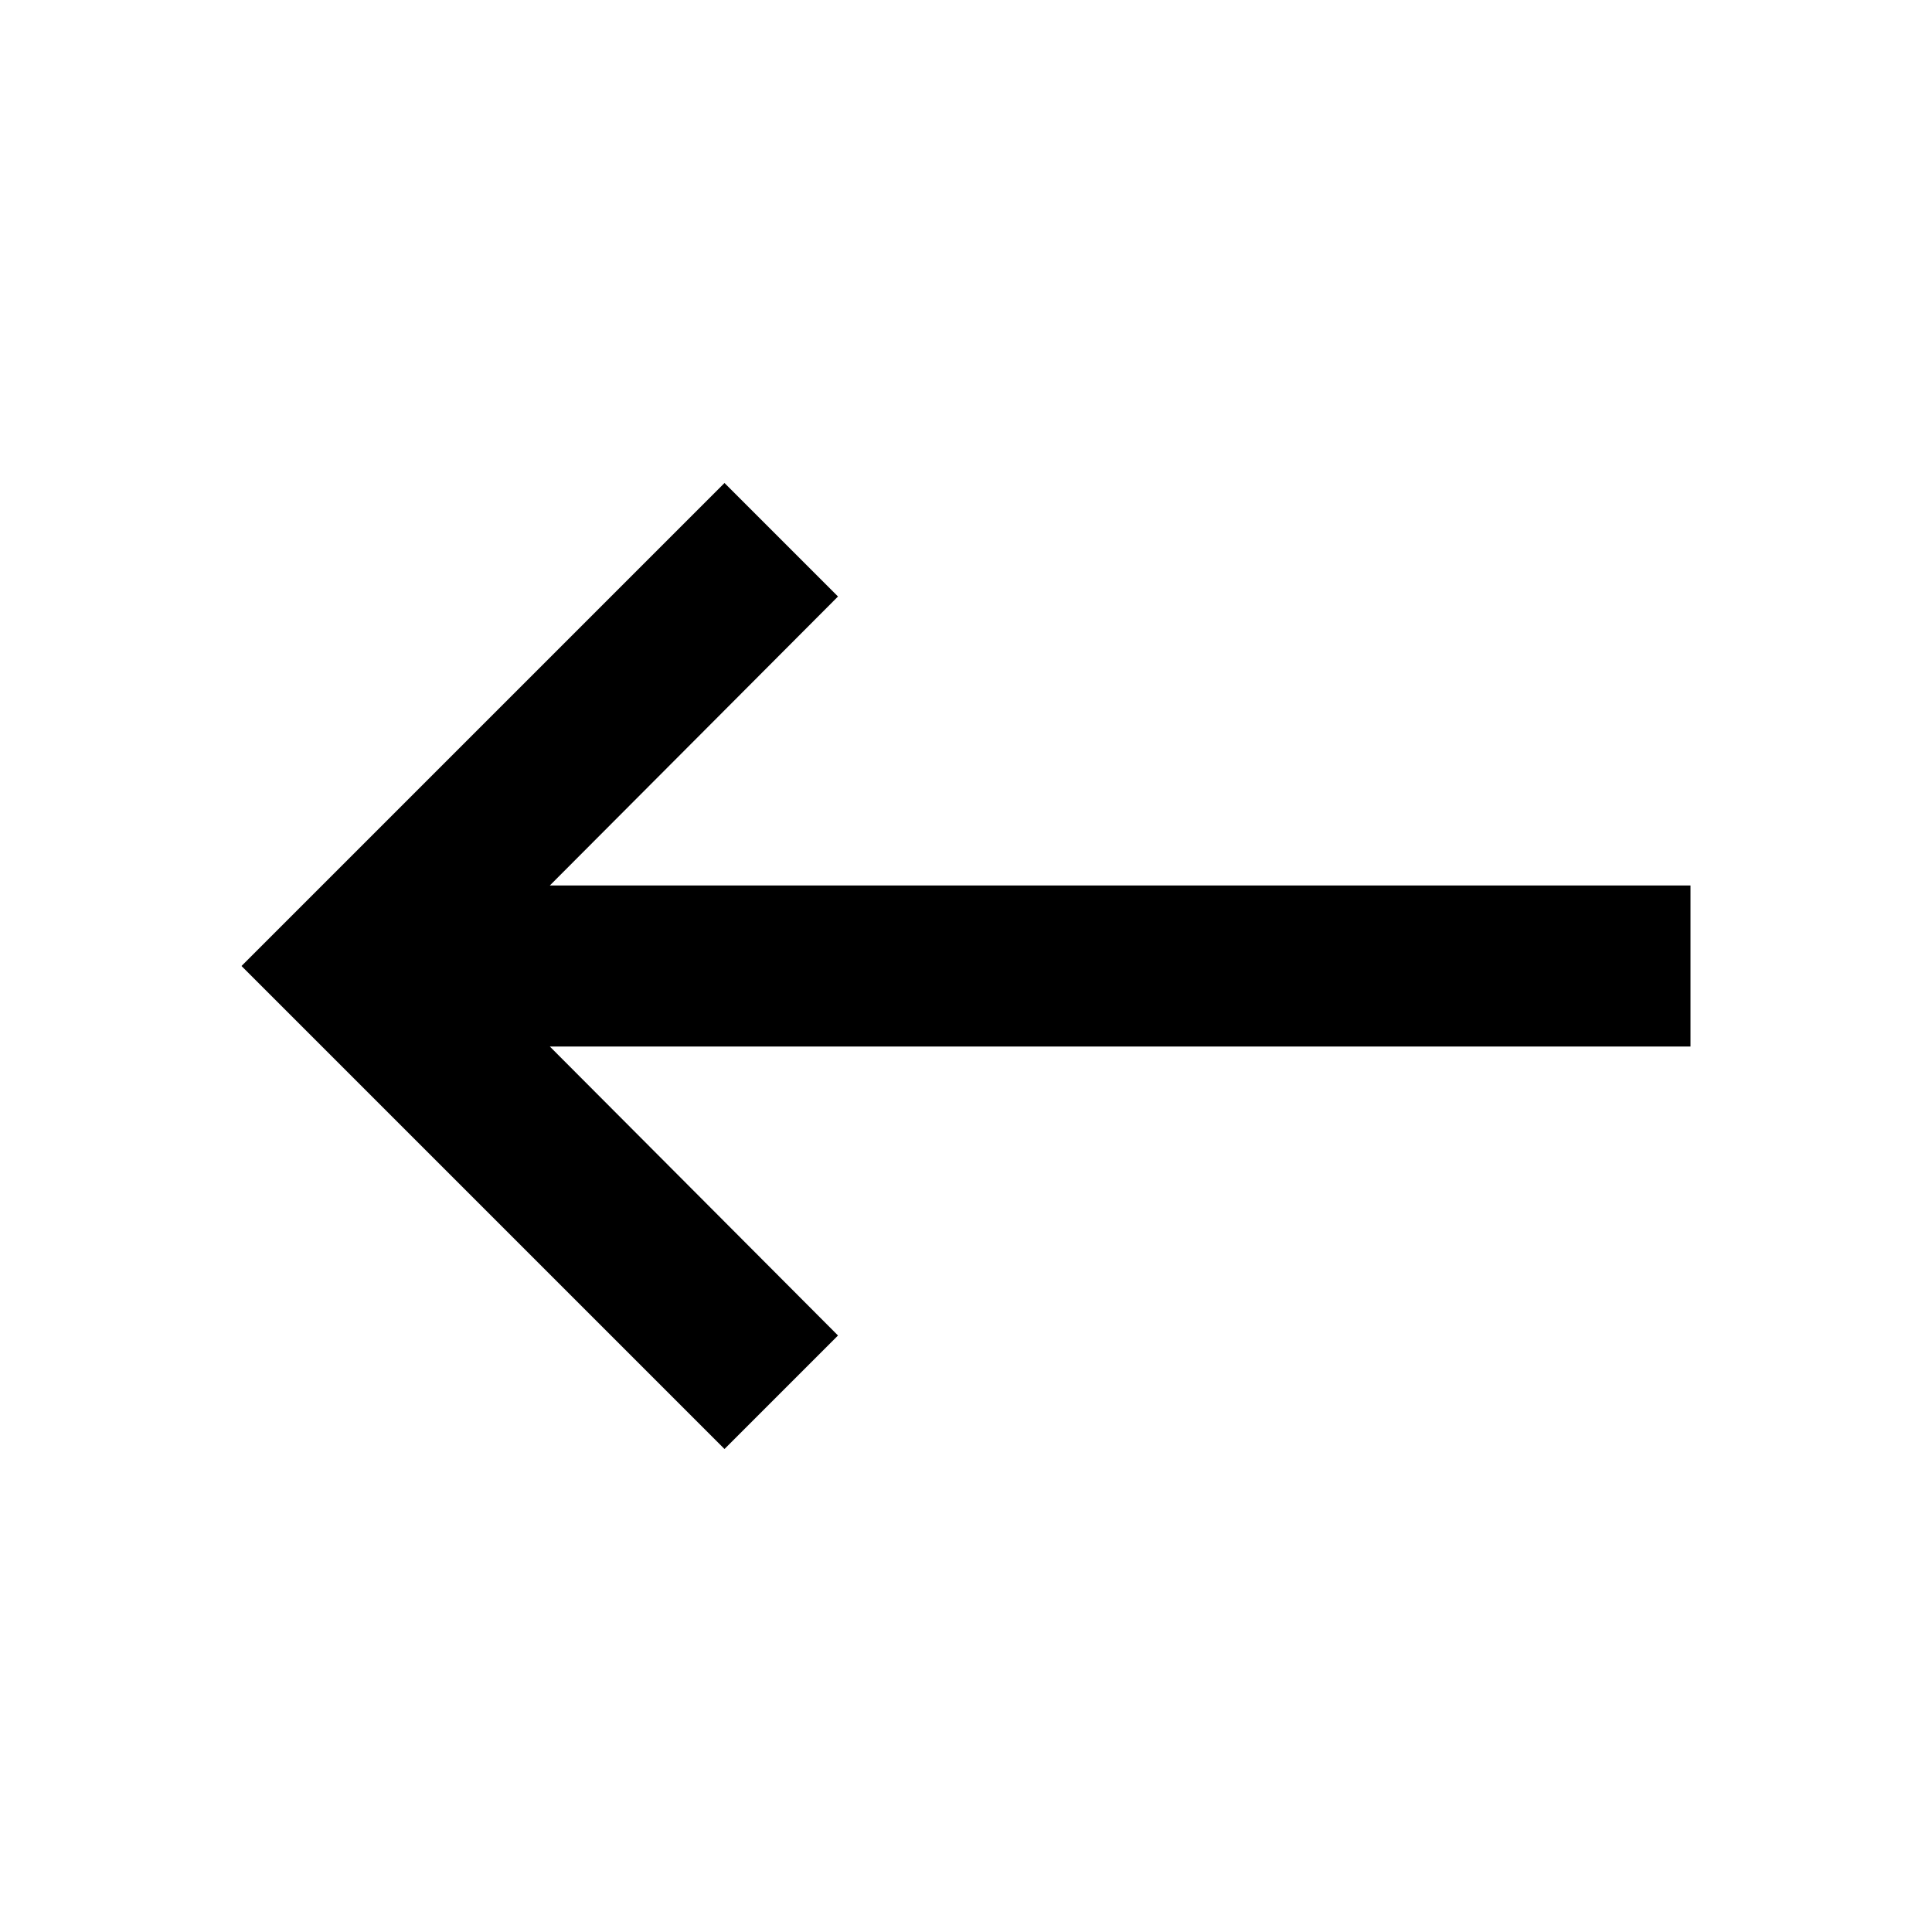
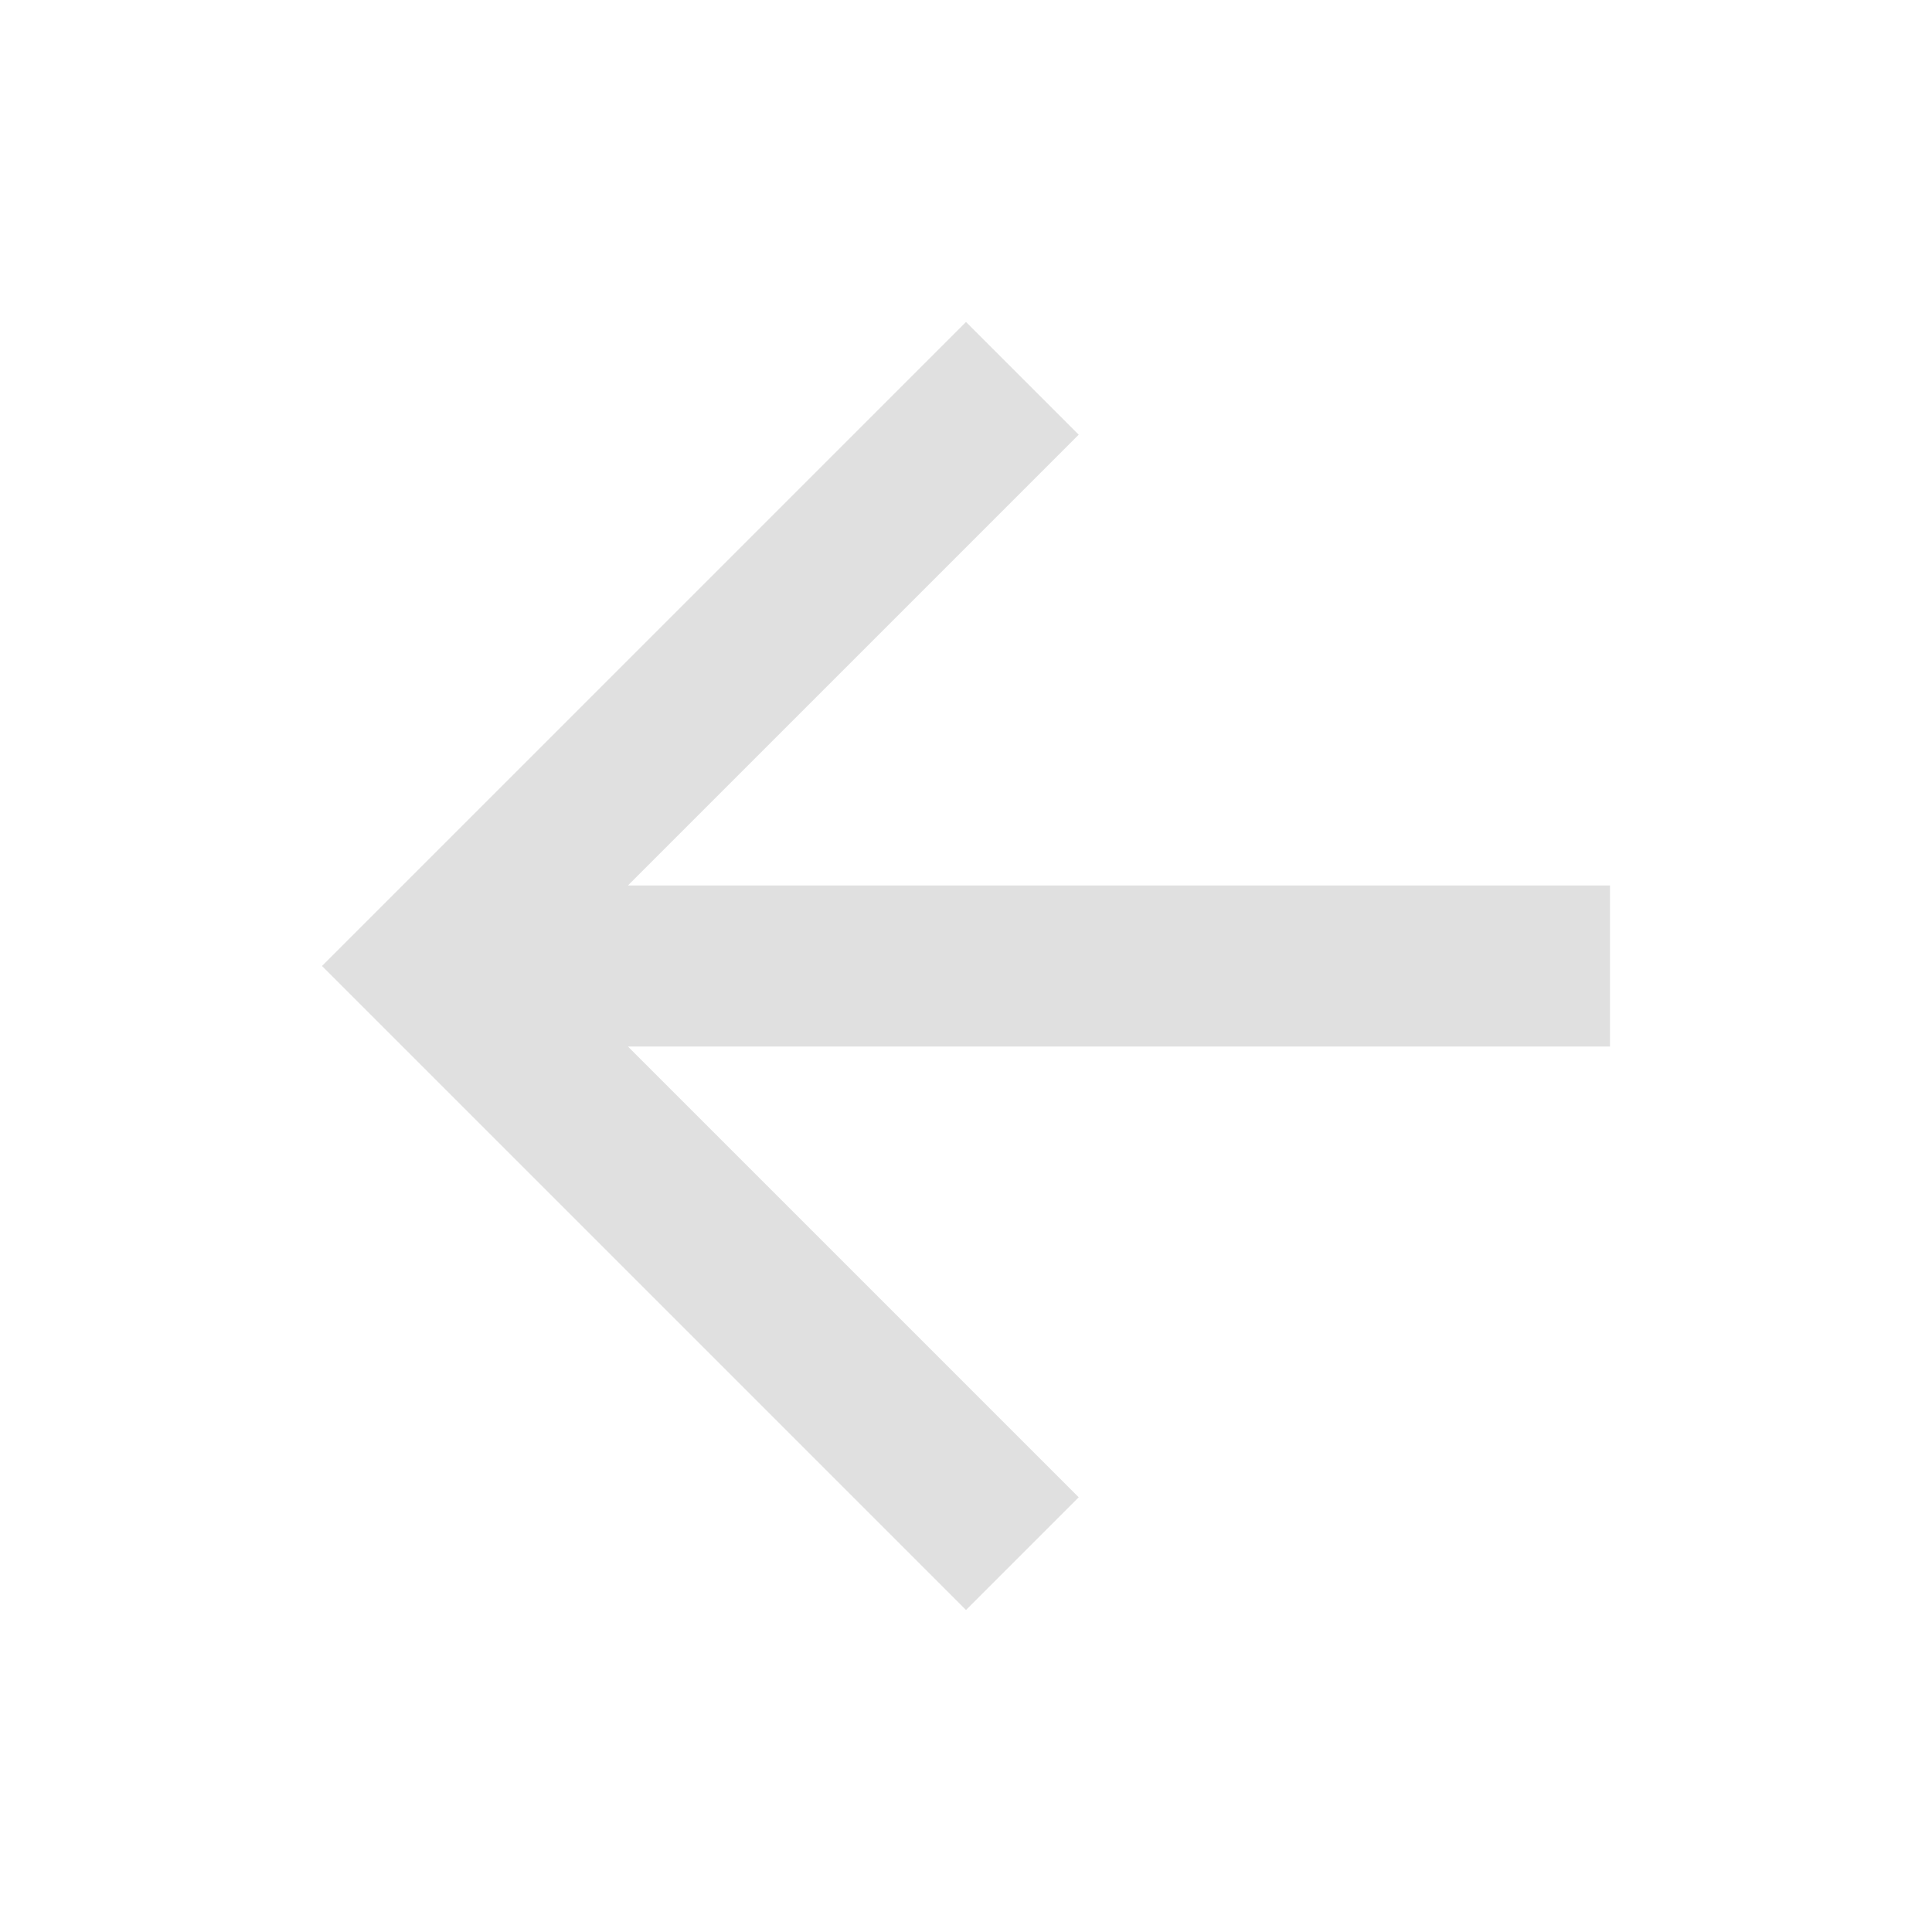
- <svg xmlns="http://www.w3.org/2000/svg" fill="#000000" height="24" viewBox="0 0 24 24" width="24">
-   <path d="M0 0h24v24H0z" fill="none" />
-   <path d="M21 11H6.83l3.58-3.59L9 6l-6 6 6 6 1.41-1.41L6.83 13H21z" />
+ <svg xmlns="http://www.w3.org/2000/svg" version="1.1" id="Layer_1" x="0px" y="0px" viewBox="0 0 24 24" style="enable-background:new 0 0 24 24;" xml:space="preserve">
+   <style type="text/css">
+ 	.st0{fill:none;}
+ 	.st1{fill:#E0E0E0;}
+ </style>
+   <path class="st0" d="M0,0h24v24H0V0z" />
+   <path class="st1" d="M20,11H7.8l5.6-5.6L12,4l-8,8l8,8l1.4-1.4L7.8,13H20V11z" />
</svg>
